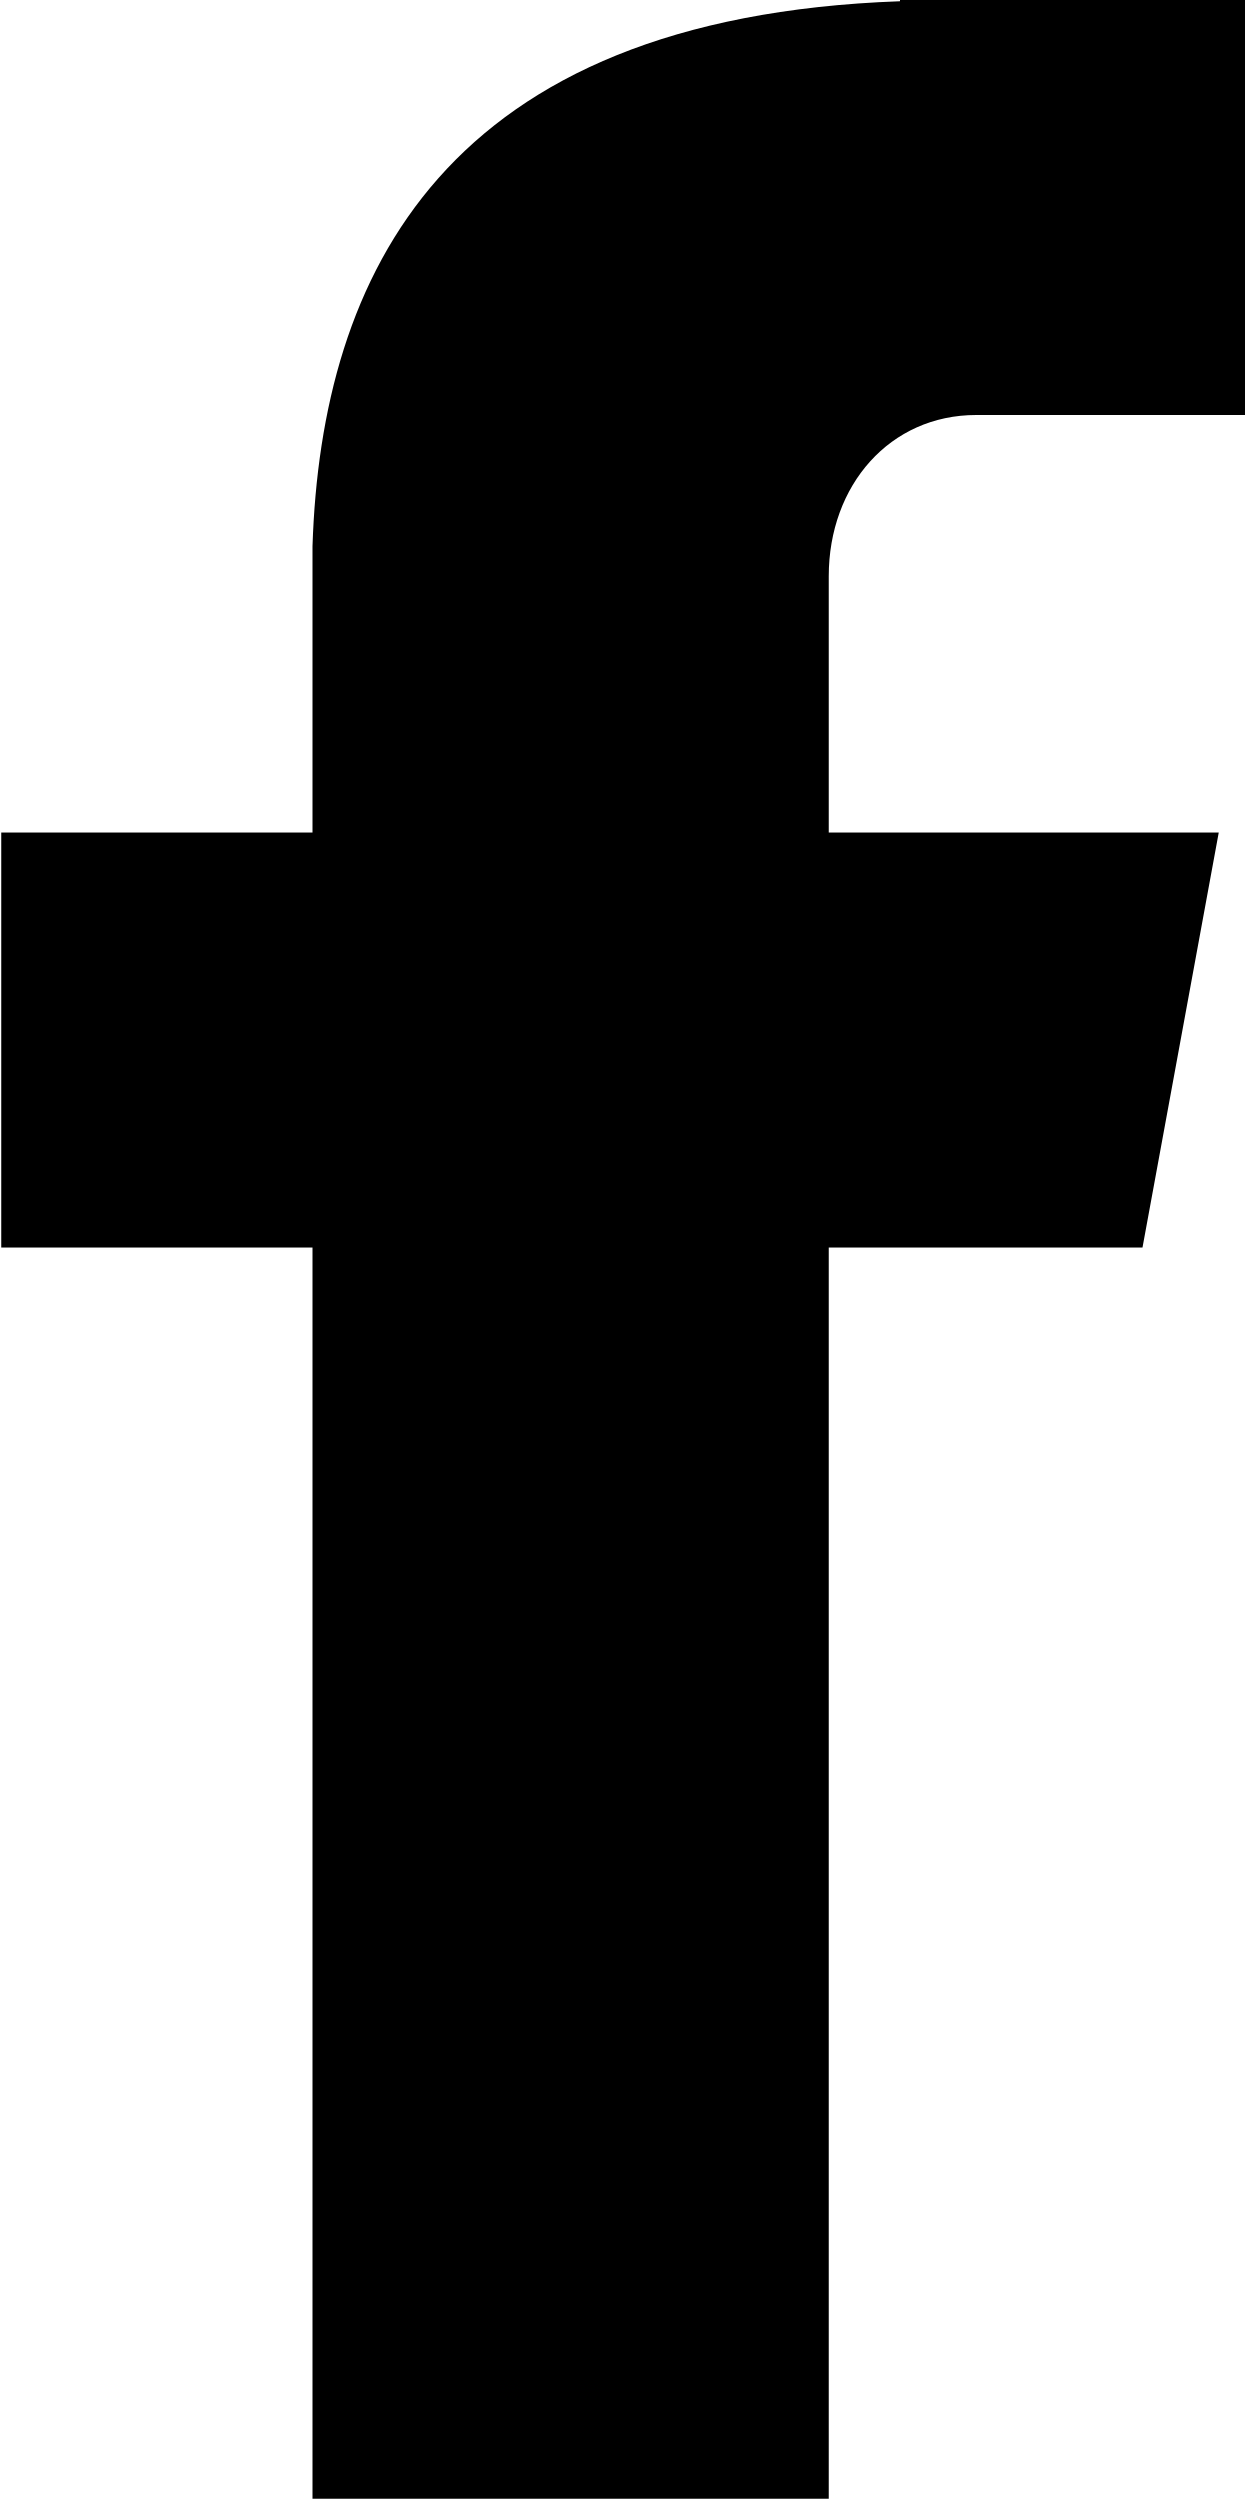
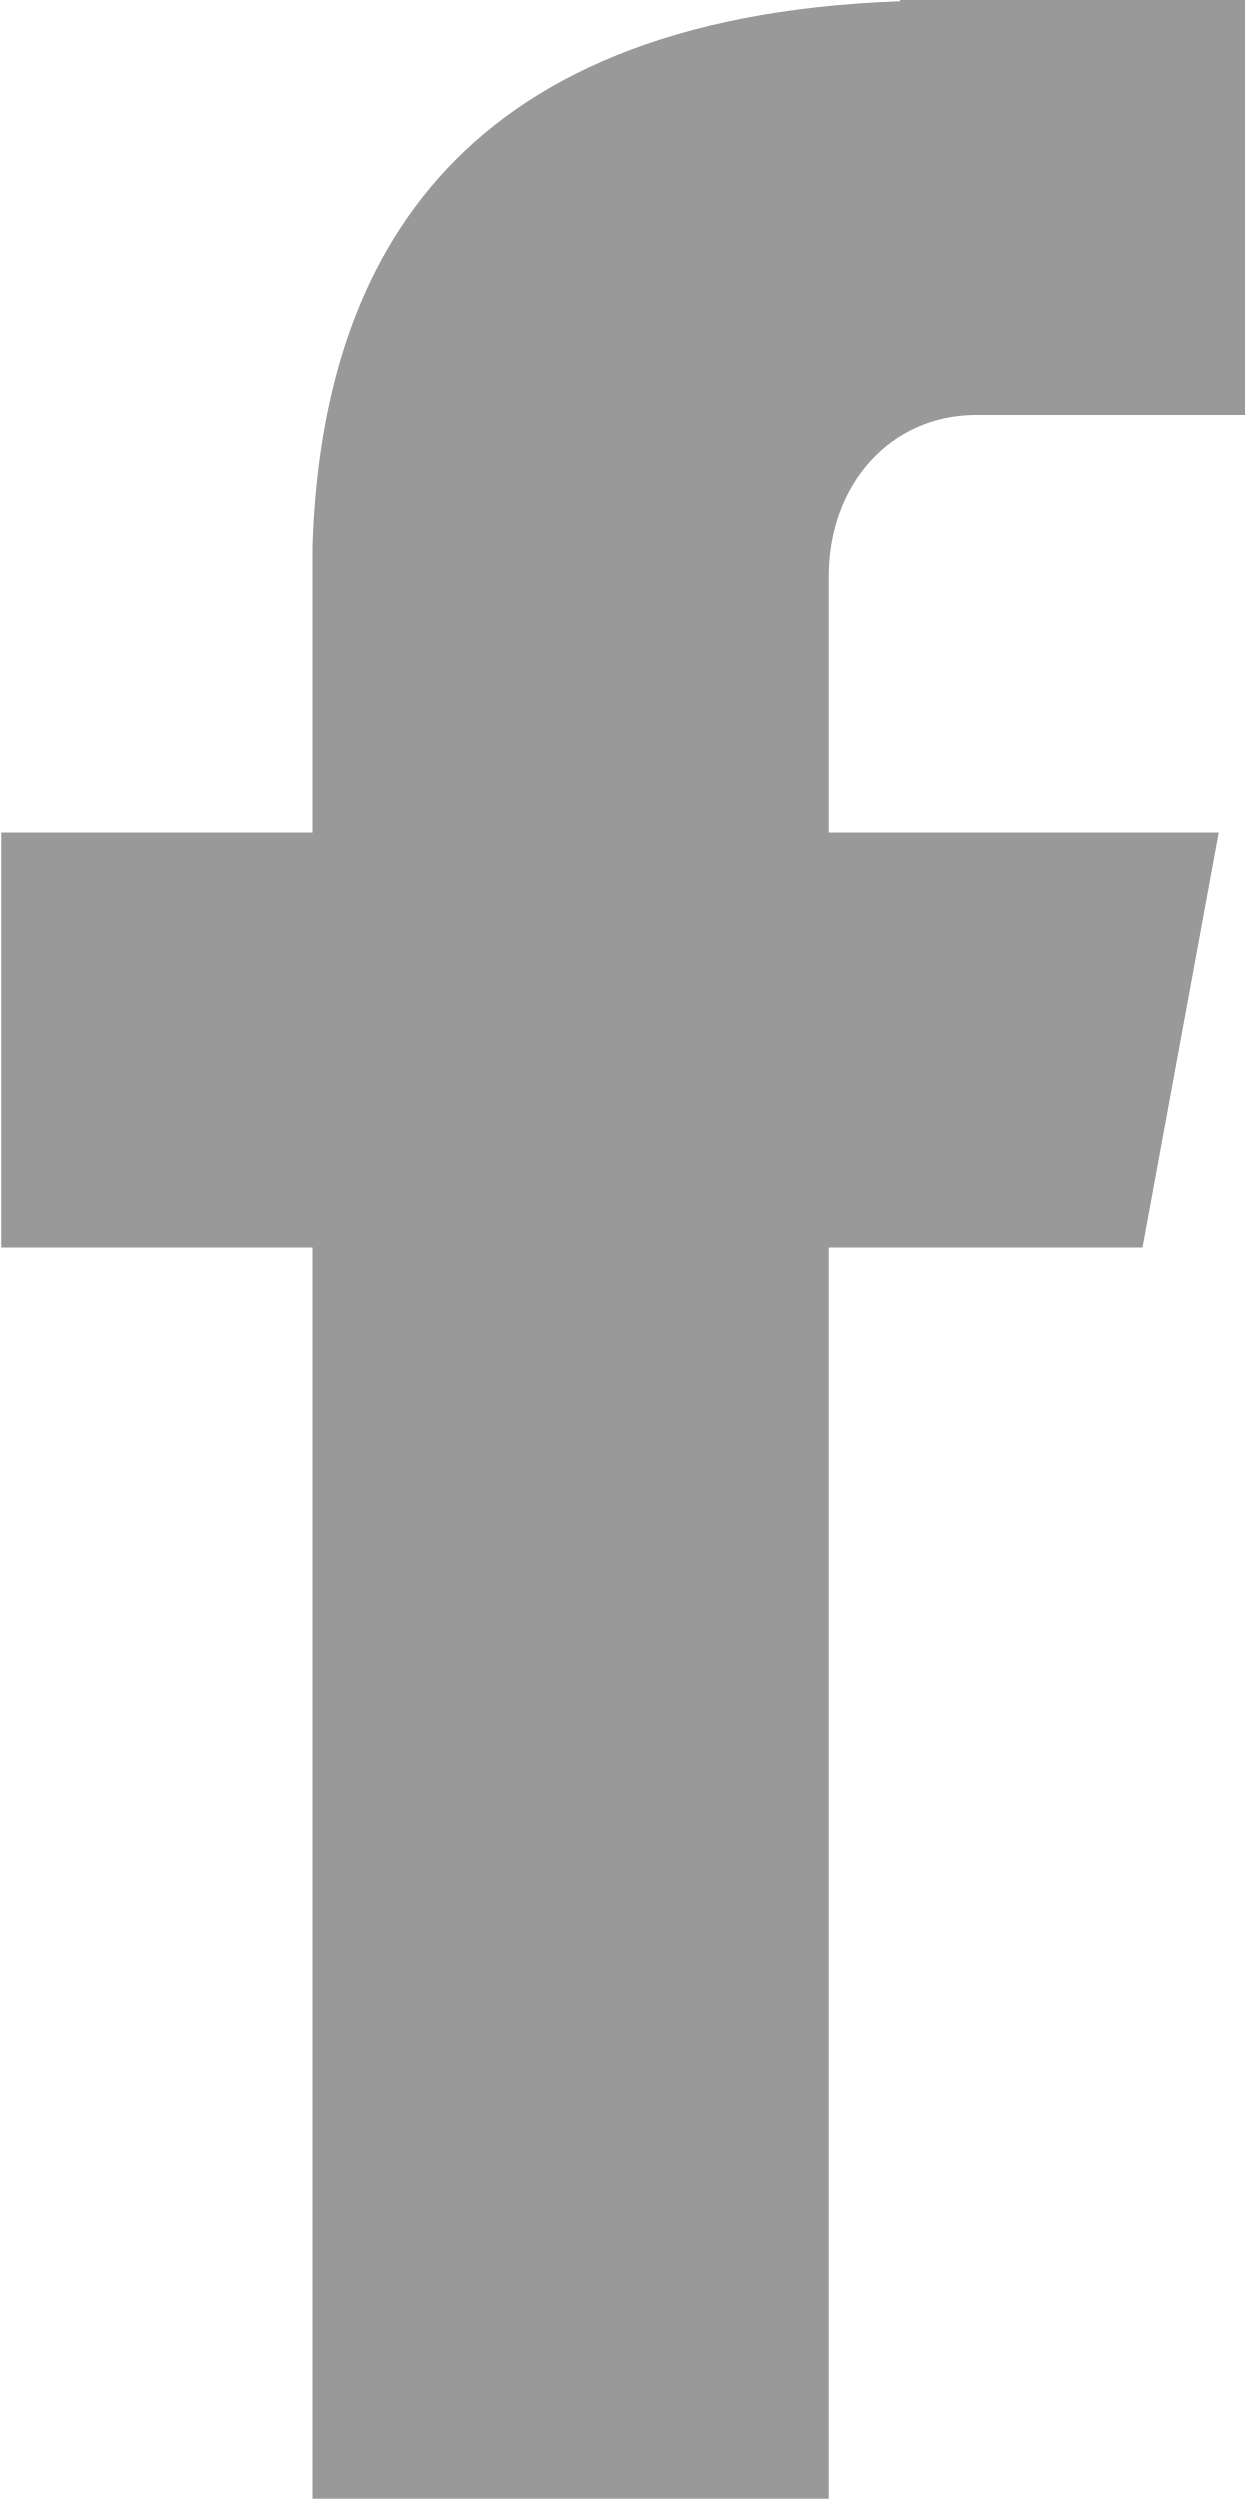
- <svg xmlns="http://www.w3.org/2000/svg" version="1.2" baseProfile="tiny-ps" viewBox="0 0 10 20" width="10" height="20">
-   <style>
- 		tspan { white-space:pre }
- 		.shp0 { fill: #000000 } 
- 	</style>
-   <g id="Footer">
-     <g id="Icons">
-       <g id="Social Icon">
-         <path id="facebook" class="shp0" d="M7.81 3.32L9.96 3.32L9.96 0L7.2 0L7.2 0.01C3.55 0.14 2.57 2.2 2.5 4.37L2.5 4.37L2.5 6.66L0.01 6.66L0.01 9.98L2.5 9.98L2.5 19.99L6.63 19.99L6.63 9.98L9.14 9.98L9.75 6.66L6.63 6.66L6.63 4.61C6.63 3.88 7.12 3.32 7.81 3.32Z" />
-       </g>
-     </g>
-   </g>
+ <svg xmlns="http://www.w3.org/2000/svg" version="1.2" viewBox="0 0 10 20" width="10" height="20">
+   <path d="M7.81 3.32L9.96 3.32L9.96 0L7.2 0L7.2 0.01C3.55 0.14 2.57 2.2 2.5 4.37L2.5 4.37L2.5 6.66L0.01 6.66L0.01 9.98L2.5 9.98L2.5 19.99L6.63 19.99L6.63 9.98L9.14 9.98L9.75 6.66L6.63 6.66L6.63 4.61C6.63 3.88 7.12 3.32 7.81 3.32Z" fill="#999" />
</svg>
